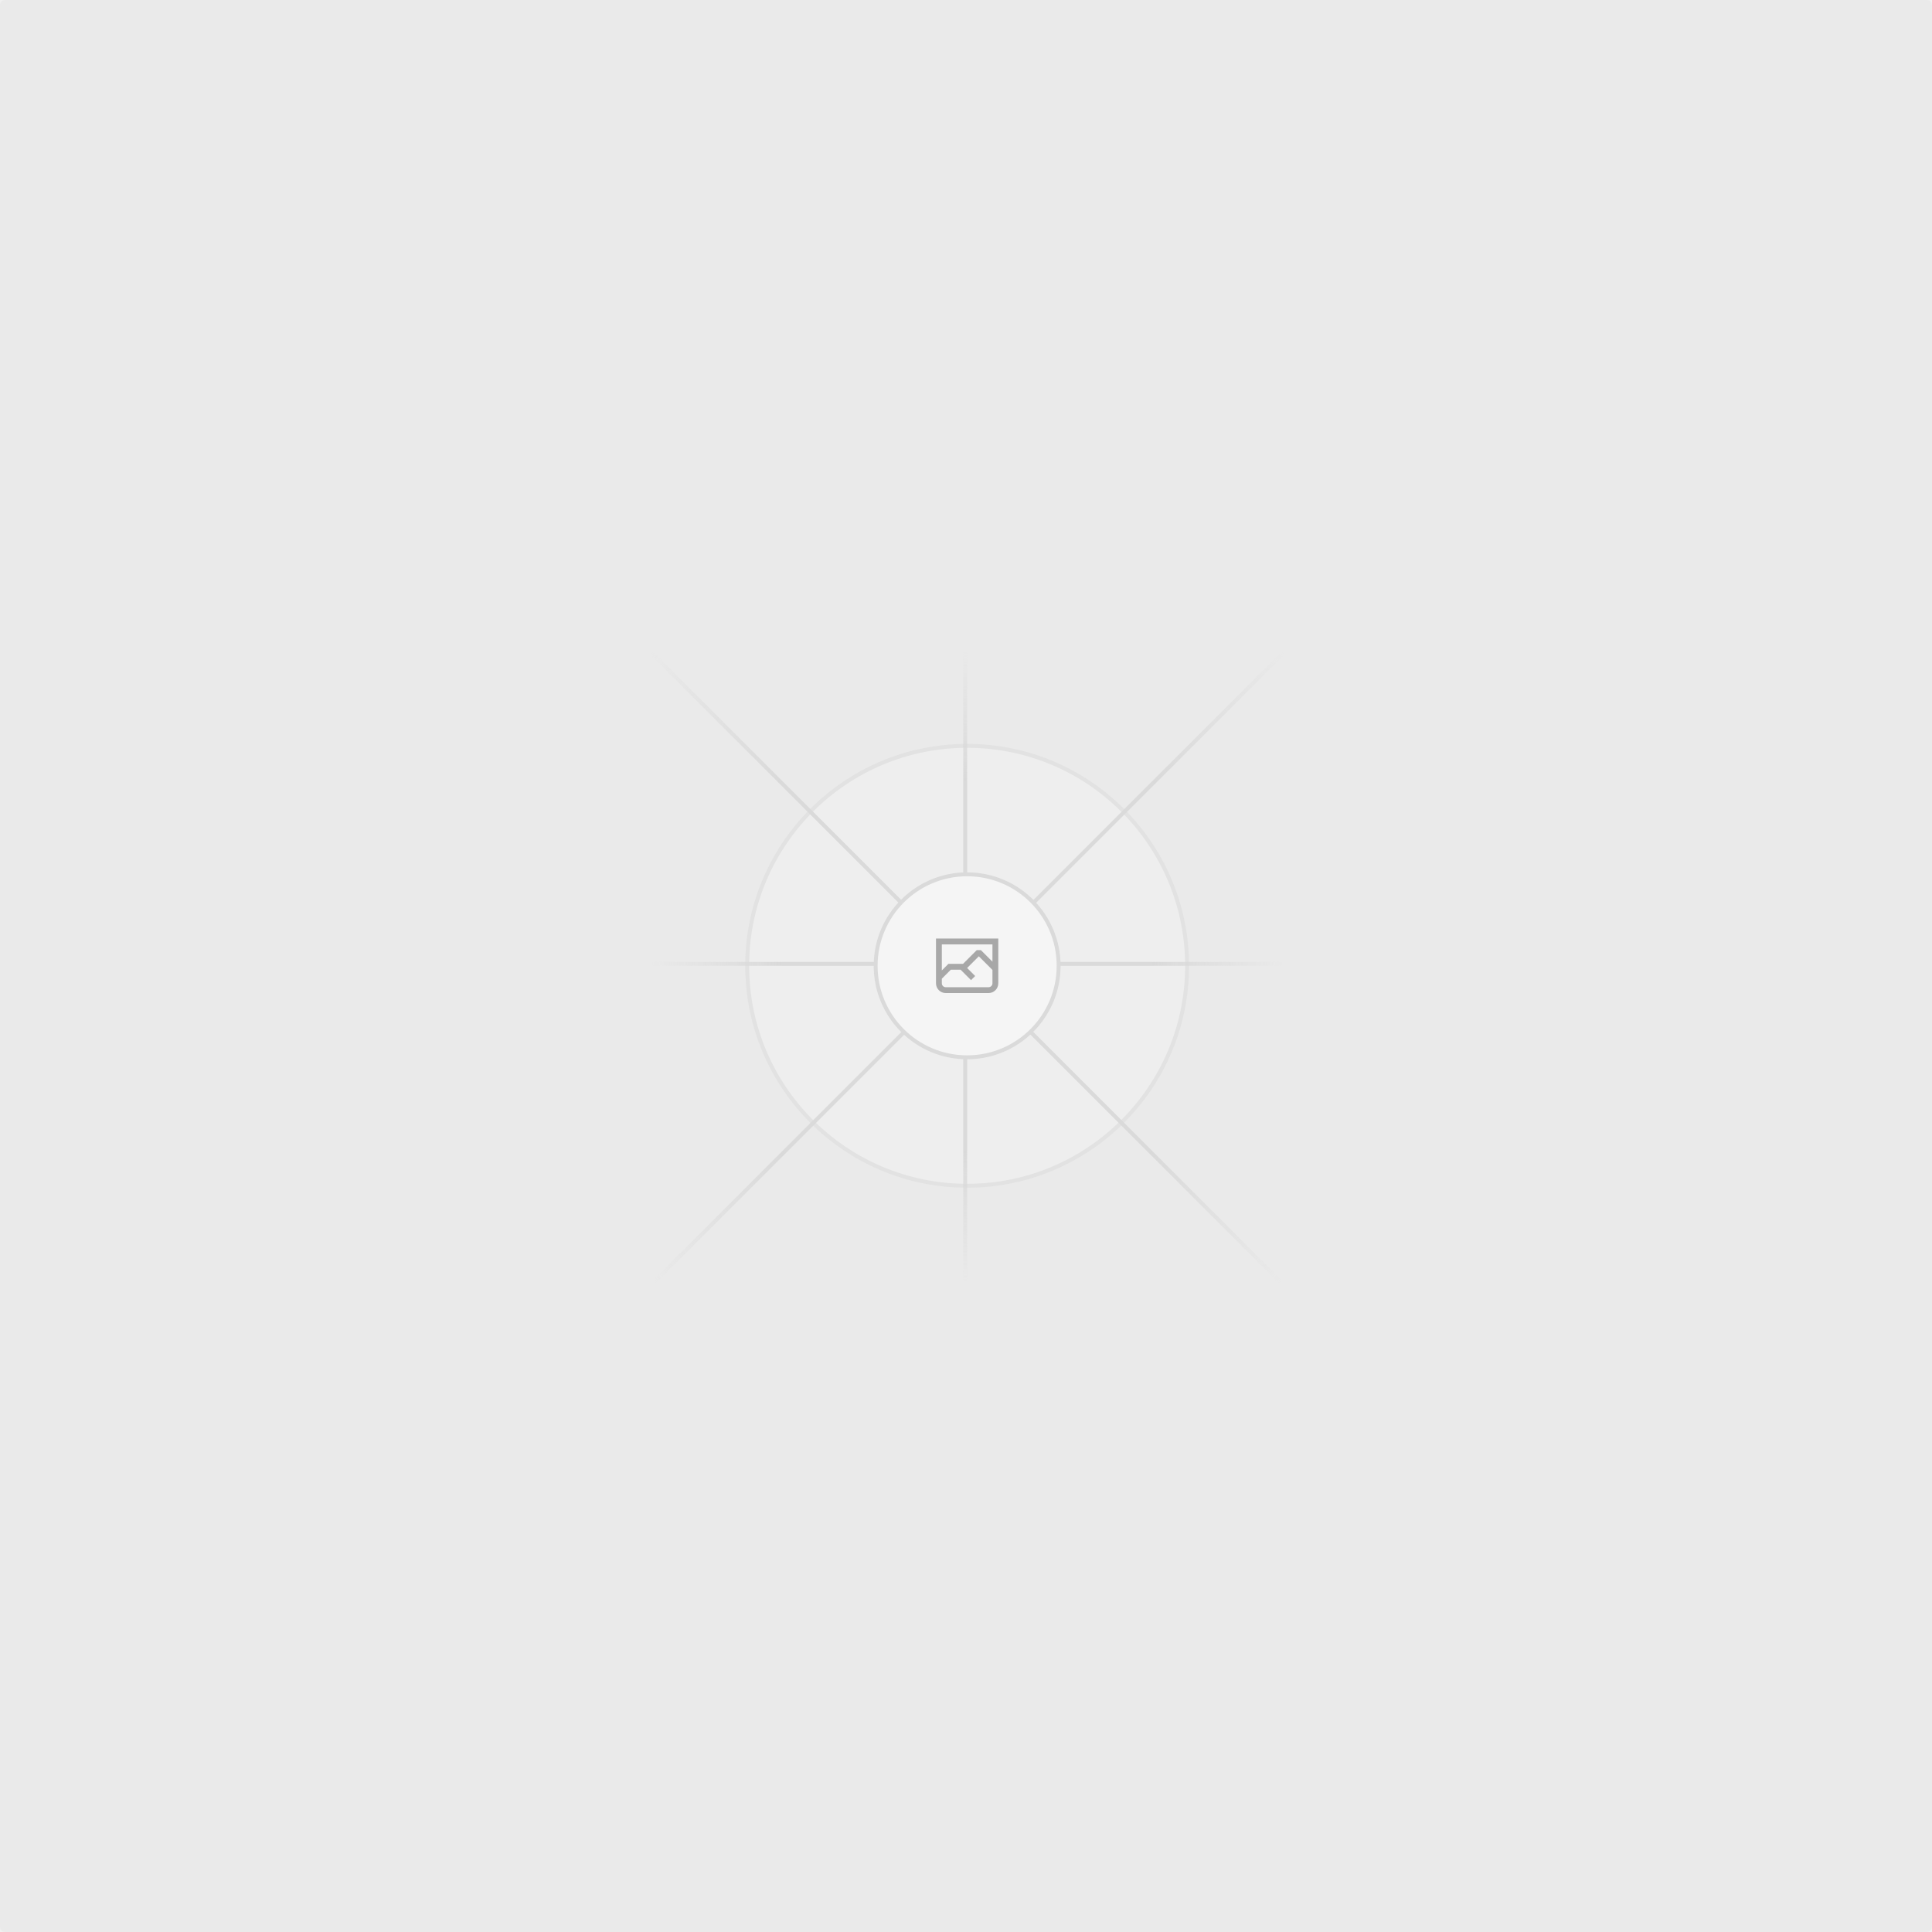
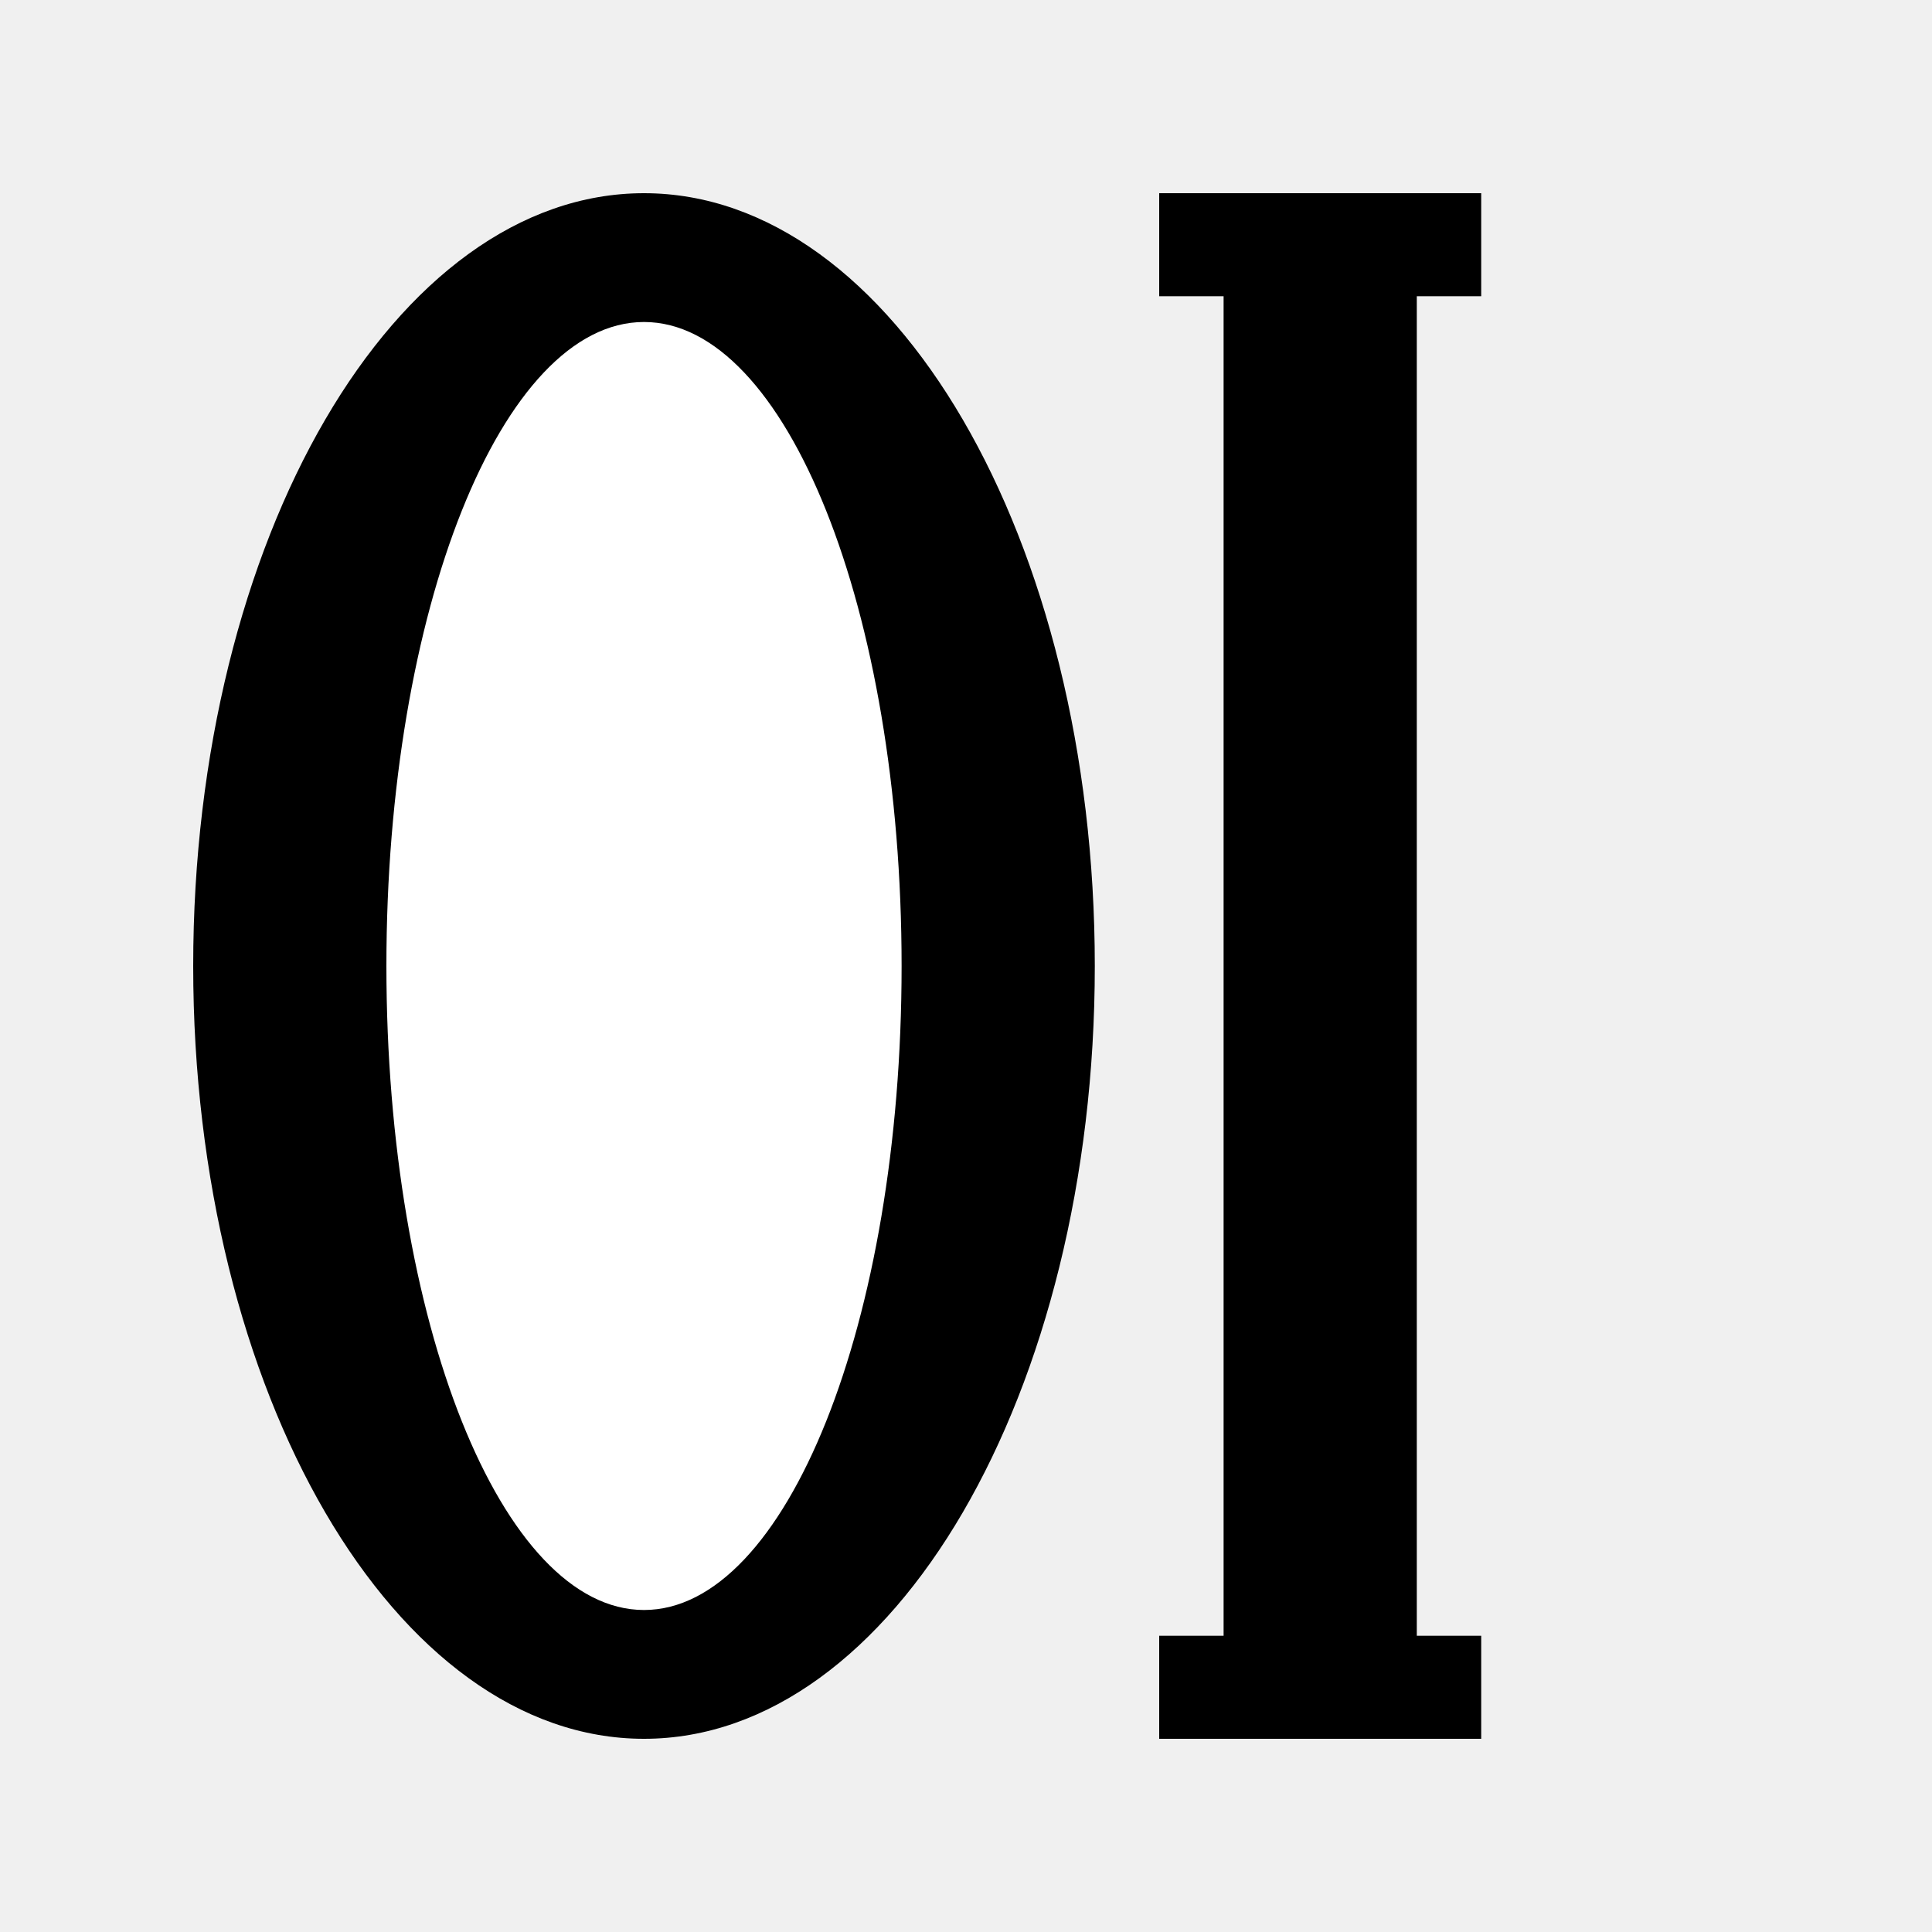
- <svg xmlns="http://www.w3.org/2000/svg" width="1200" height="1200" fill="none">
-   <rect width="1200" height="1200" fill="#EAEAEA" rx="3" />
-   <g opacity=".5">
-     <g opacity=".5">
-       <path fill="#FAFAFA" d="M600.709 736.5c-75.454 0-136.621-61.167-136.621-136.62 0-75.454 61.167-136.621 136.621-136.621 75.453 0 136.62 61.167 136.62 136.621 0 75.453-61.167 136.62-136.62 136.62Z" />
-       <path stroke="#C9C9C9" stroke-width="2.418" d="M600.709 736.5c-75.454 0-136.621-61.167-136.621-136.62 0-75.454 61.167-136.621 136.621-136.621 75.453 0 136.62 61.167 136.62 136.621 0 75.453-61.167 136.62-136.62 136.62Z" />
-     </g>
-     <path stroke="url(#a)" stroke-width="2.418" d="M0-1.209h553.581" transform="scale(1 -1) rotate(45 1163.11 91.165)" />
-     <path stroke="url(#b)" stroke-width="2.418" d="M404.846 598.671h391.726" />
-     <path stroke="url(#c)" stroke-width="2.418" d="M599.5 795.742V404.017" />
-     <path stroke="url(#d)" stroke-width="2.418" d="m795.717 796.597-391.441-391.44" />
-     <path fill="#fff" d="M600.709 656.704c-31.384 0-56.825-25.441-56.825-56.824 0-31.384 25.441-56.825 56.825-56.825 31.383 0 56.824 25.441 56.824 56.825 0 31.383-25.441 56.824-56.824 56.824Z" />
-     <g clip-path="url(#e)">
-       <path fill="#666" fill-rule="evenodd" d="M616.426 586.58h-31.434v16.176l3.553-3.554.531-.531h9.068l.074-.074 8.463-8.463h2.565l7.18 7.181V586.58Zm-15.715 14.654 3.698 3.699 1.283 1.282-2.565 2.565-1.282-1.283-5.2-5.199h-6.066l-5.514 5.514-.073.073v2.876a2.418 2.418 0 0 0 2.418 2.418h26.598a2.418 2.418 0 0 0 2.418-2.418v-8.317l-8.463-8.463-7.181 7.181-.071.072Zm-19.347 5.442v4.085a6.045 6.045 0 0 0 6.046 6.045h26.598a6.044 6.044 0 0 0 6.045-6.045v-7.108l1.356-1.355-1.282-1.283-.074-.073v-17.989h-38.689v23.43l-.146.146.146.147Z" clip-rule="evenodd" />
-     </g>
-     <path stroke="#C9C9C9" stroke-width="2.418" d="M600.709 656.704c-31.384 0-56.825-25.441-56.825-56.824 0-31.384 25.441-56.825 56.825-56.825 31.383 0 56.824 25.441 56.824 56.825 0 31.383-25.441 56.824-56.824 56.824Z" />
-   </g>
-   <defs>
-     <linearGradient id="a" x1="554.061" x2="-.48" y1=".083" y2=".087" gradientUnits="userSpaceOnUse">
-       <stop stop-color="#C9C9C9" stop-opacity="0" />
-       <stop offset=".208" stop-color="#C9C9C9" />
-       <stop offset=".792" stop-color="#C9C9C9" />
-       <stop offset="1" stop-color="#C9C9C9" stop-opacity="0" />
-     </linearGradient>
-     <linearGradient id="b" x1="796.912" x2="404.507" y1="599.963" y2="599.965" gradientUnits="userSpaceOnUse">
-       <stop stop-color="#C9C9C9" stop-opacity="0" />
-       <stop offset=".208" stop-color="#C9C9C9" />
-       <stop offset=".792" stop-color="#C9C9C9" />
-       <stop offset="1" stop-color="#C9C9C9" stop-opacity="0" />
-     </linearGradient>
-     <linearGradient id="c" x1="600.792" x2="600.794" y1="403.677" y2="796.082" gradientUnits="userSpaceOnUse">
-       <stop stop-color="#C9C9C9" stop-opacity="0" />
-       <stop offset=".208" stop-color="#C9C9C9" />
-       <stop offset=".792" stop-color="#C9C9C9" />
-       <stop offset="1" stop-color="#C9C9C9" stop-opacity="0" />
-     </linearGradient>
-     <linearGradient id="d" x1="404.85" x2="796.972" y1="403.903" y2="796.02" gradientUnits="userSpaceOnUse">
-       <stop stop-color="#C9C9C9" stop-opacity="0" />
-       <stop offset=".208" stop-color="#C9C9C9" />
-       <stop offset=".792" stop-color="#C9C9C9" />
-       <stop offset="1" stop-color="#C9C9C9" stop-opacity="0" />
-     </linearGradient>
-     <clipPath id="e">
-       <path fill="#fff" d="M581.364 580.535h38.689v38.689h-38.689z" />
-     </clipPath>
-   </defs>
+ <svg xmlns="http://www.w3.org/2000/svg" viewBox="0 0 150 150">
+   <ellipse cx="50" cy="75" rx="35" ry="60" fill="black" />
+   <ellipse cx="50" cy="75" rx="20" ry="50" fill="white" />
+   <rect x="95" y="15" width="15" height="120" fill="black" />
+   <rect x="90" y="15" width="25" height="8" fill="black" />
+   <rect x="90" y="127" width="25" height="8" fill="black" />
</svg>
